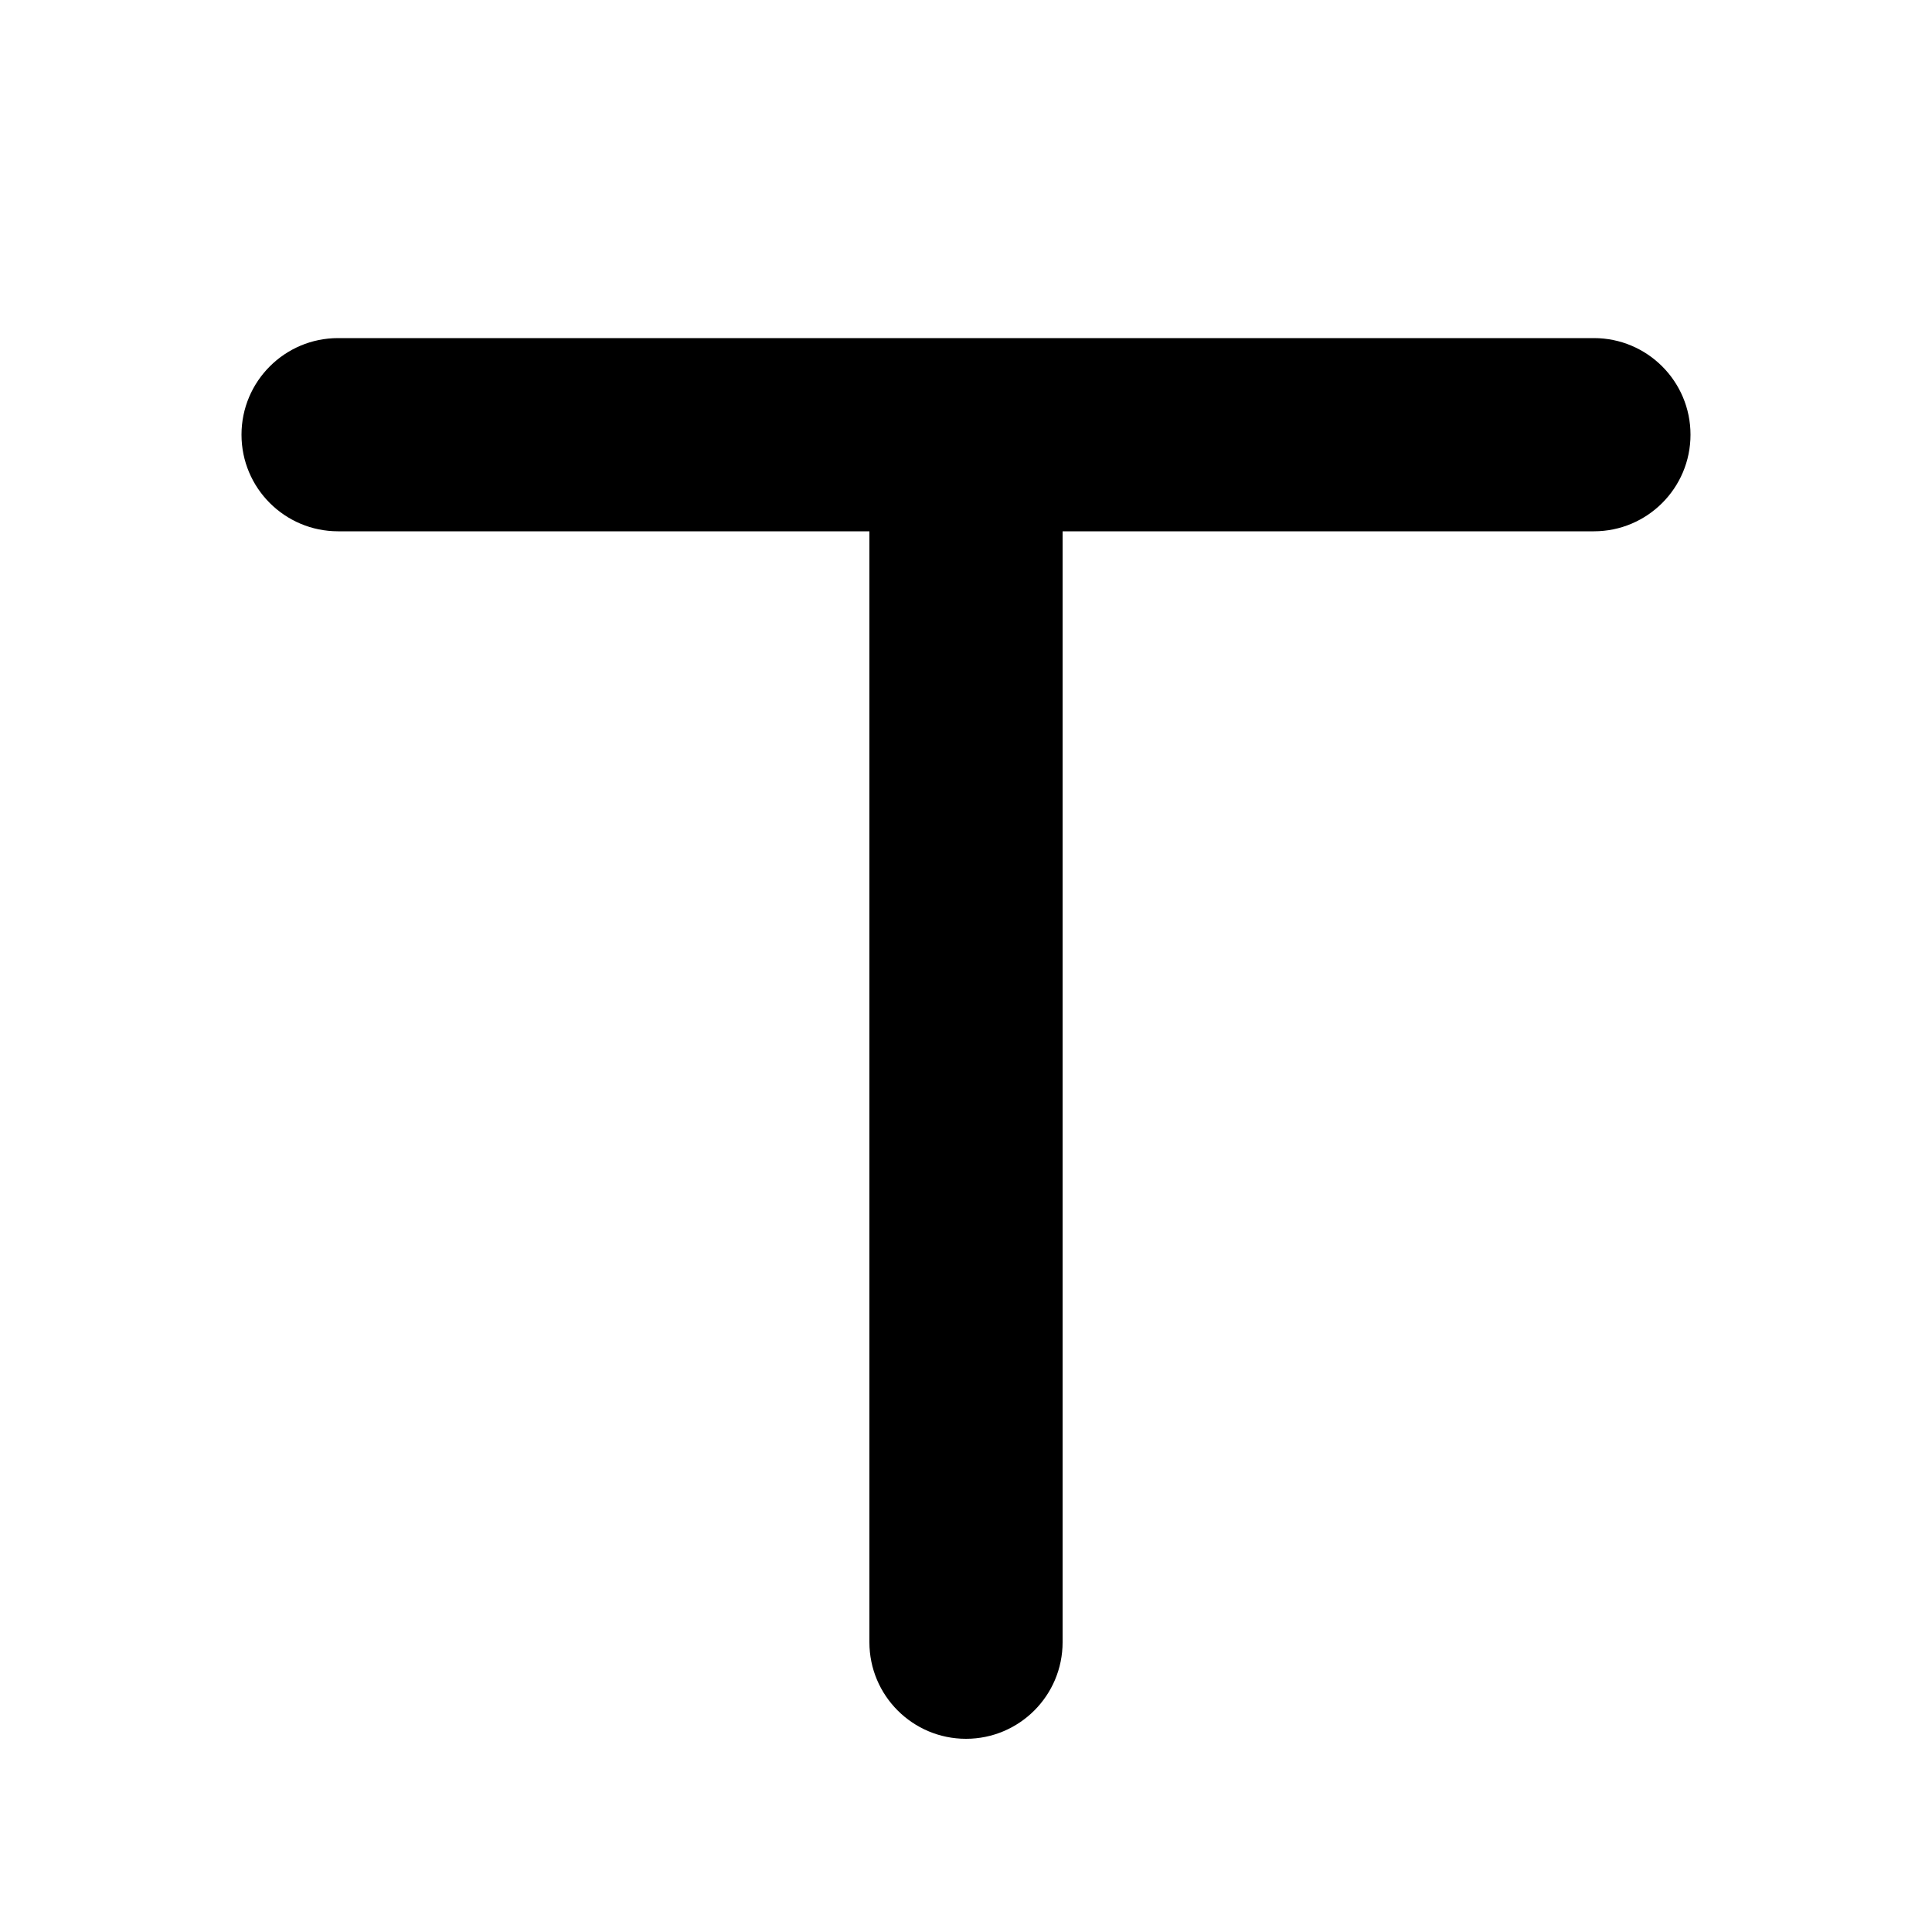
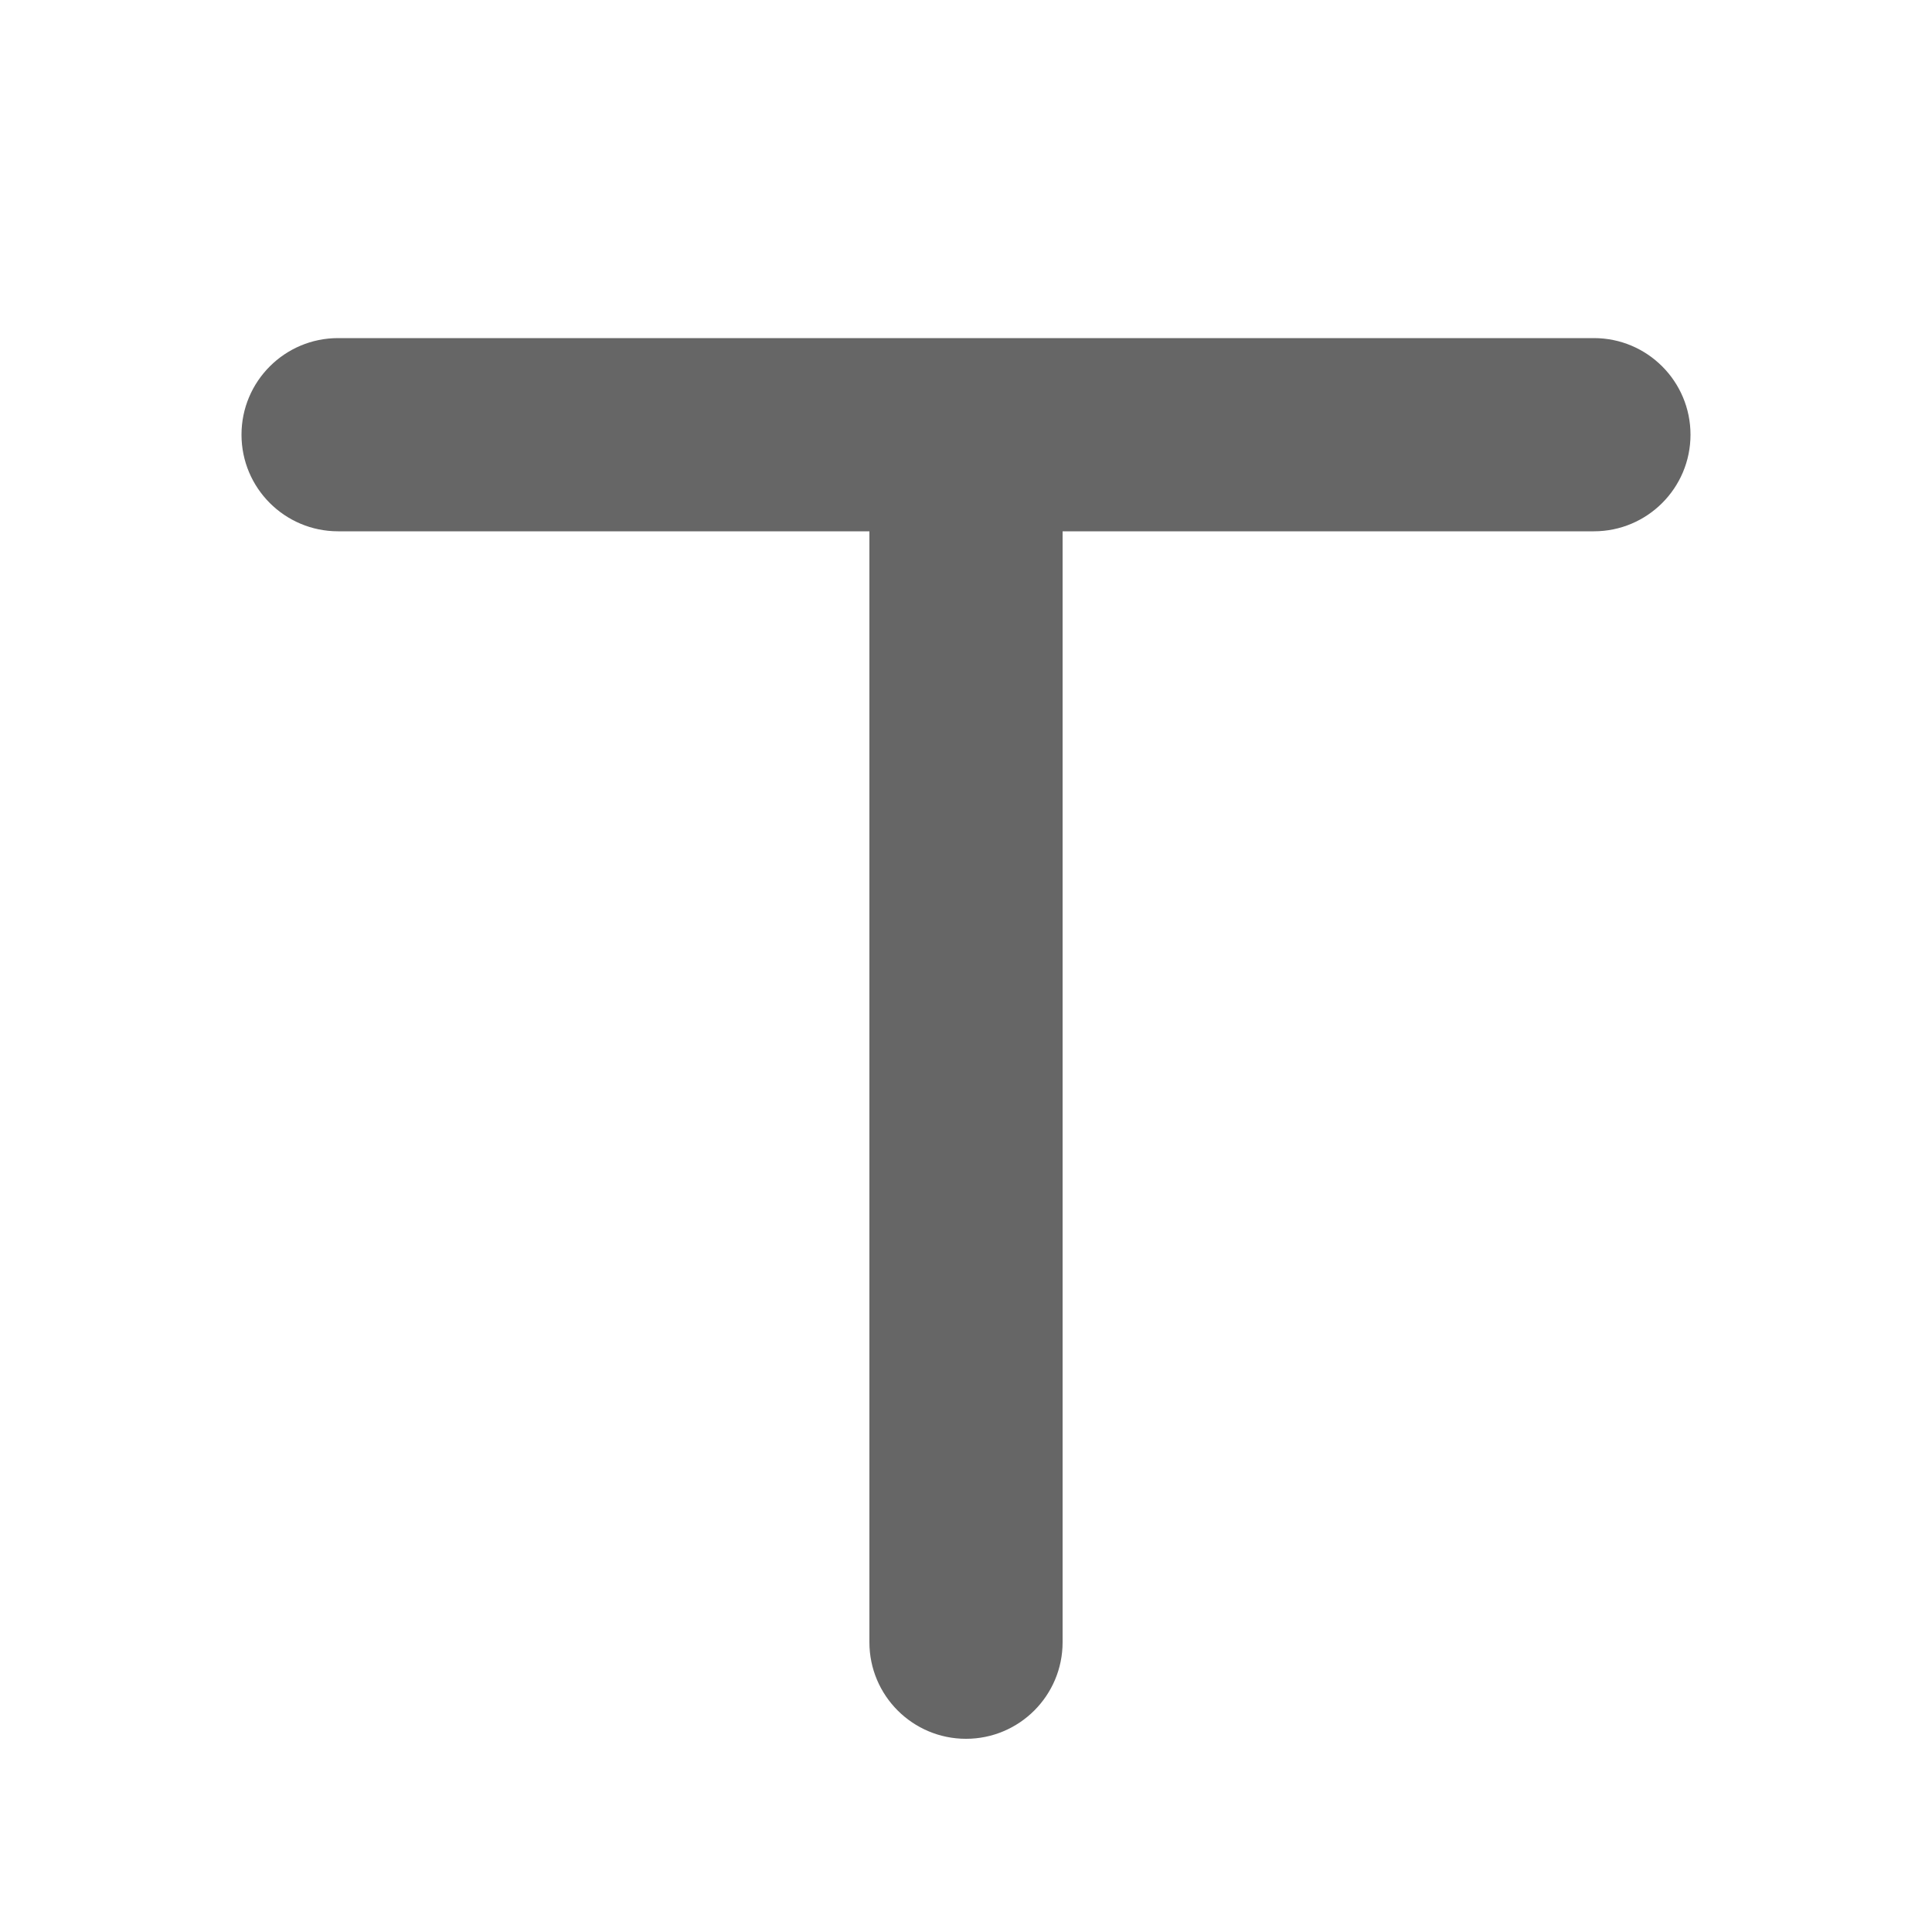
<svg xmlns="http://www.w3.org/2000/svg" t="1737360083615" class="icon" viewBox="0 0 1024 1024" version="1.1" p-id="9027" width="200" height="200">
-   <path d="M563.2 281.6V870.4a51.2 51.2 0 0 1-102.4 0V281.6H179.2a51.2 51.2 0 1 1 0-102.4h665.6a51.2 51.2 0 0 1 0 102.4H563.2z" fill="" p-id="9028" />
+   <path d="M563.2 281.6V870.4a51.2 51.2 0 0 1-102.4 0V281.6H179.2a51.2 51.2 0 1 1 0-102.4h665.6a51.2 51.2 0 0 1 0 102.4H563.2z" fill="#666666" p-id="9028" />
</svg>
